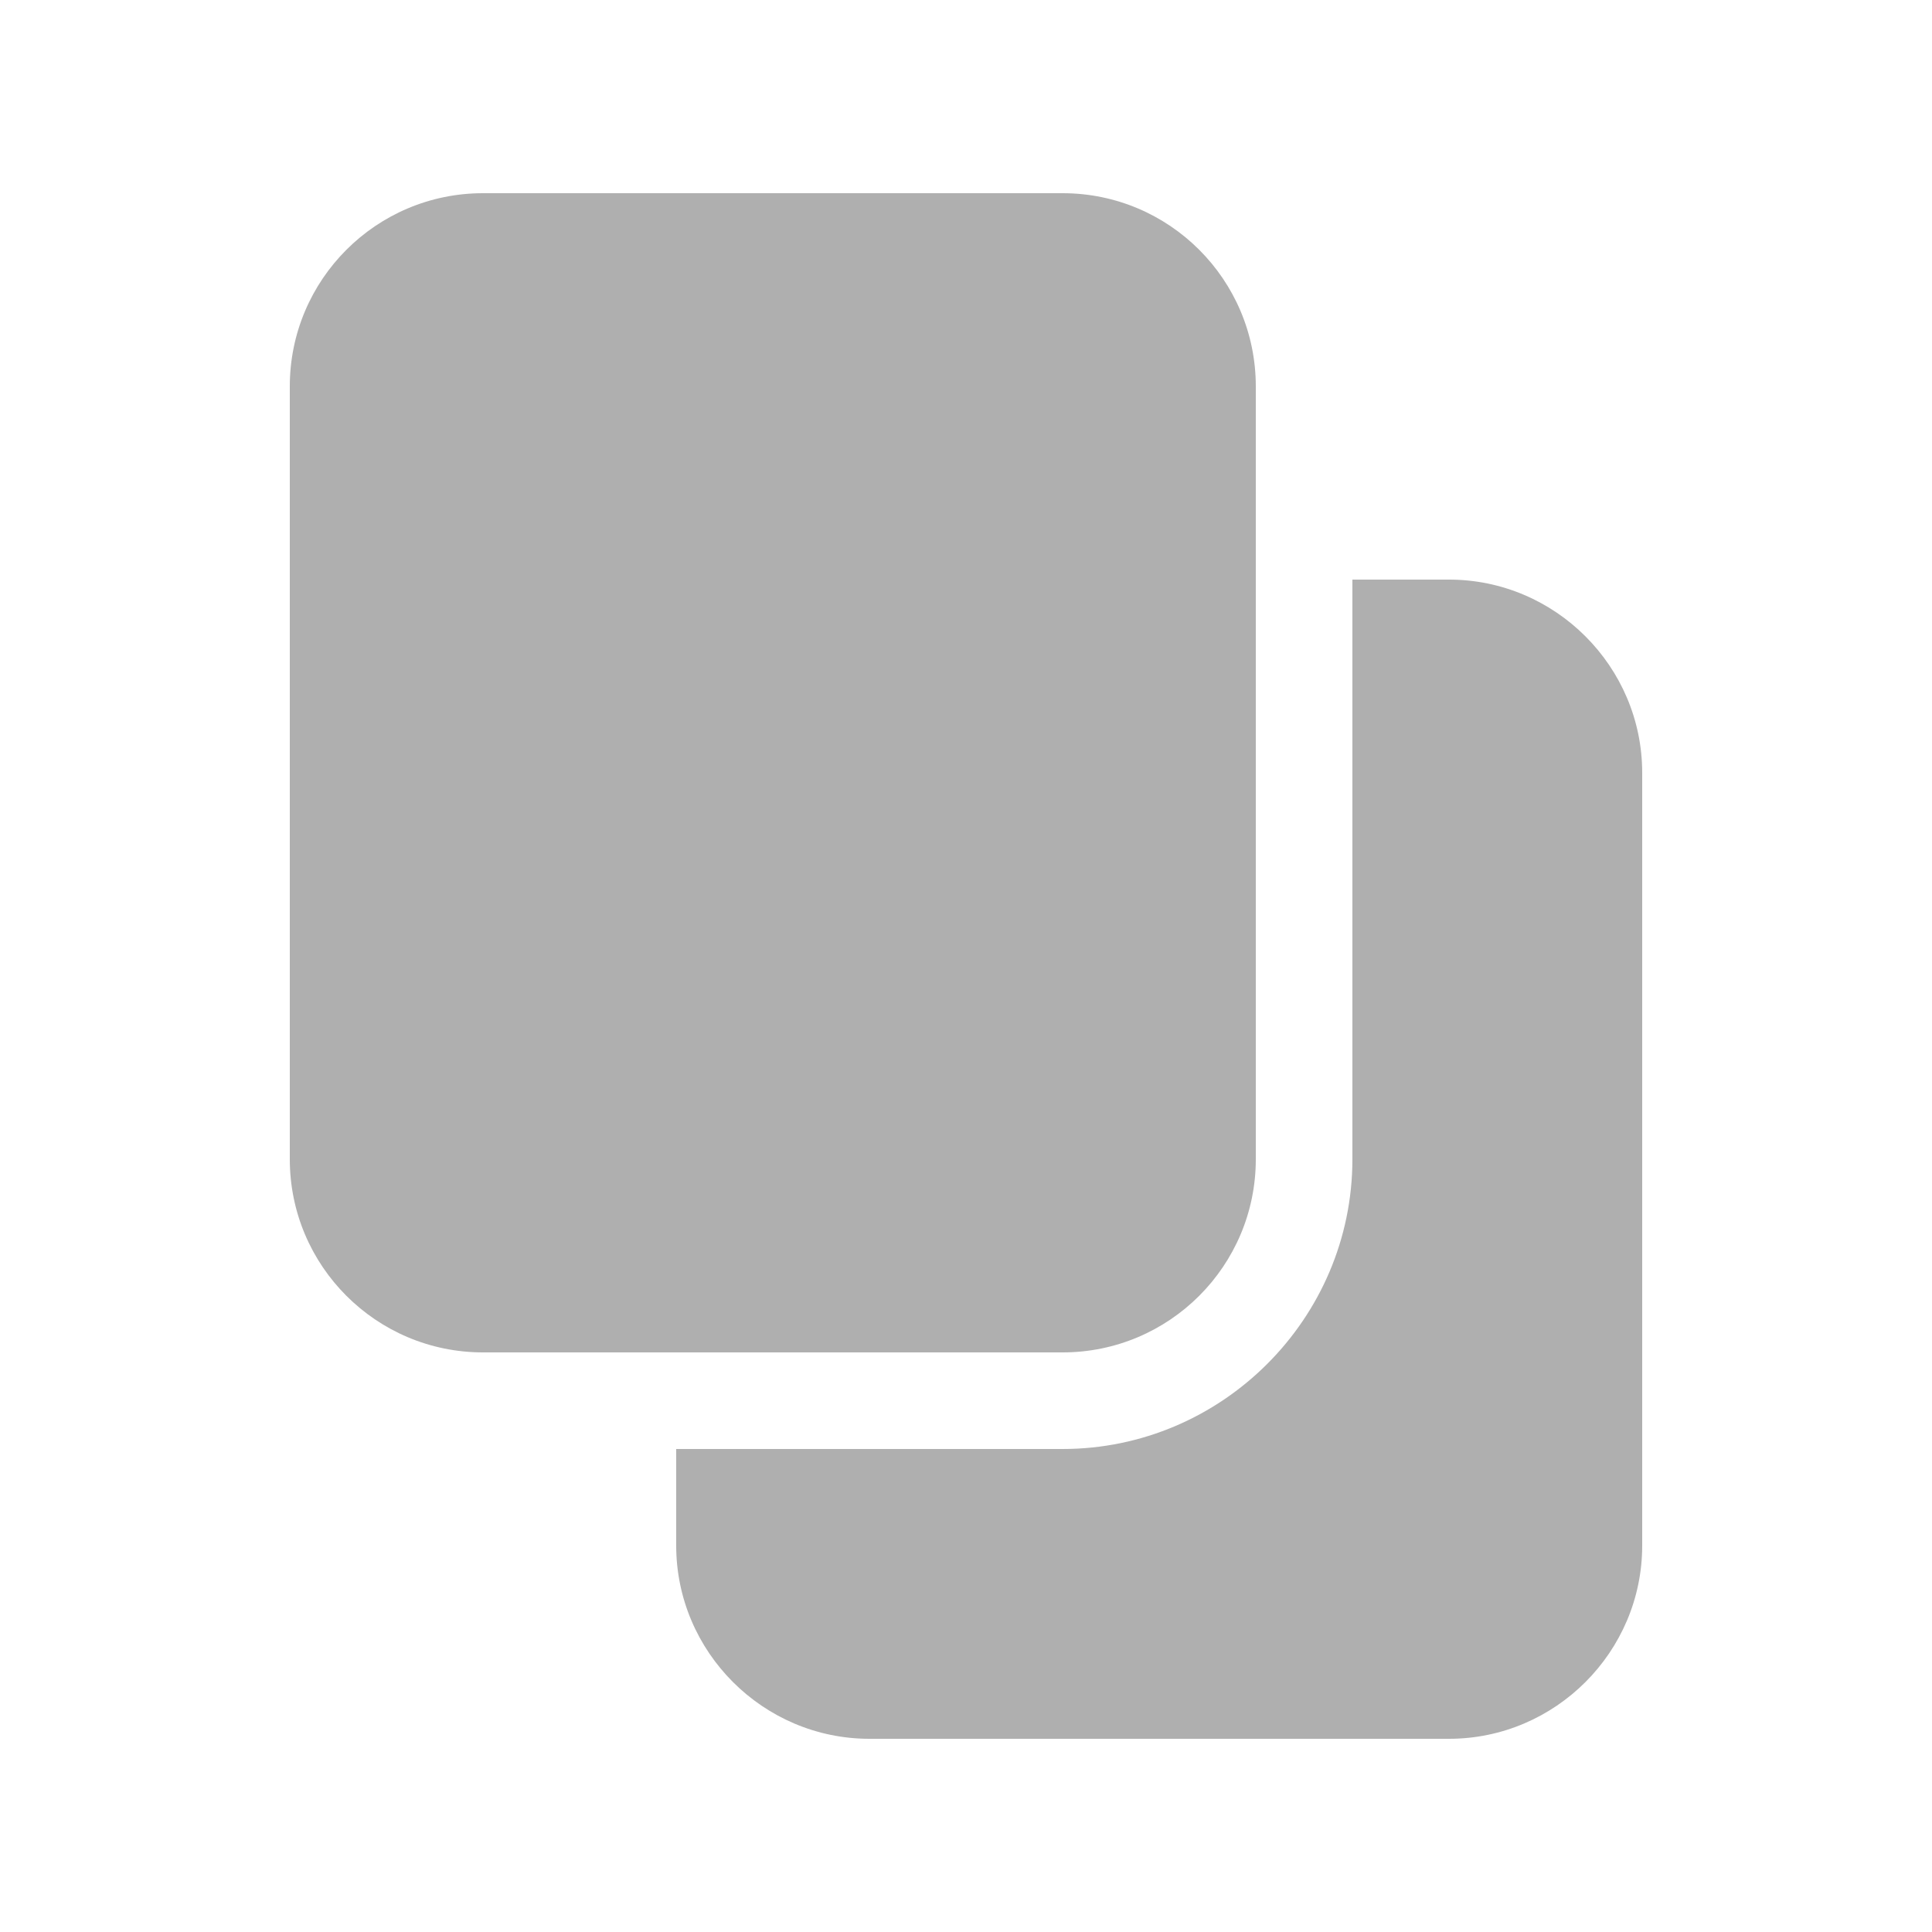
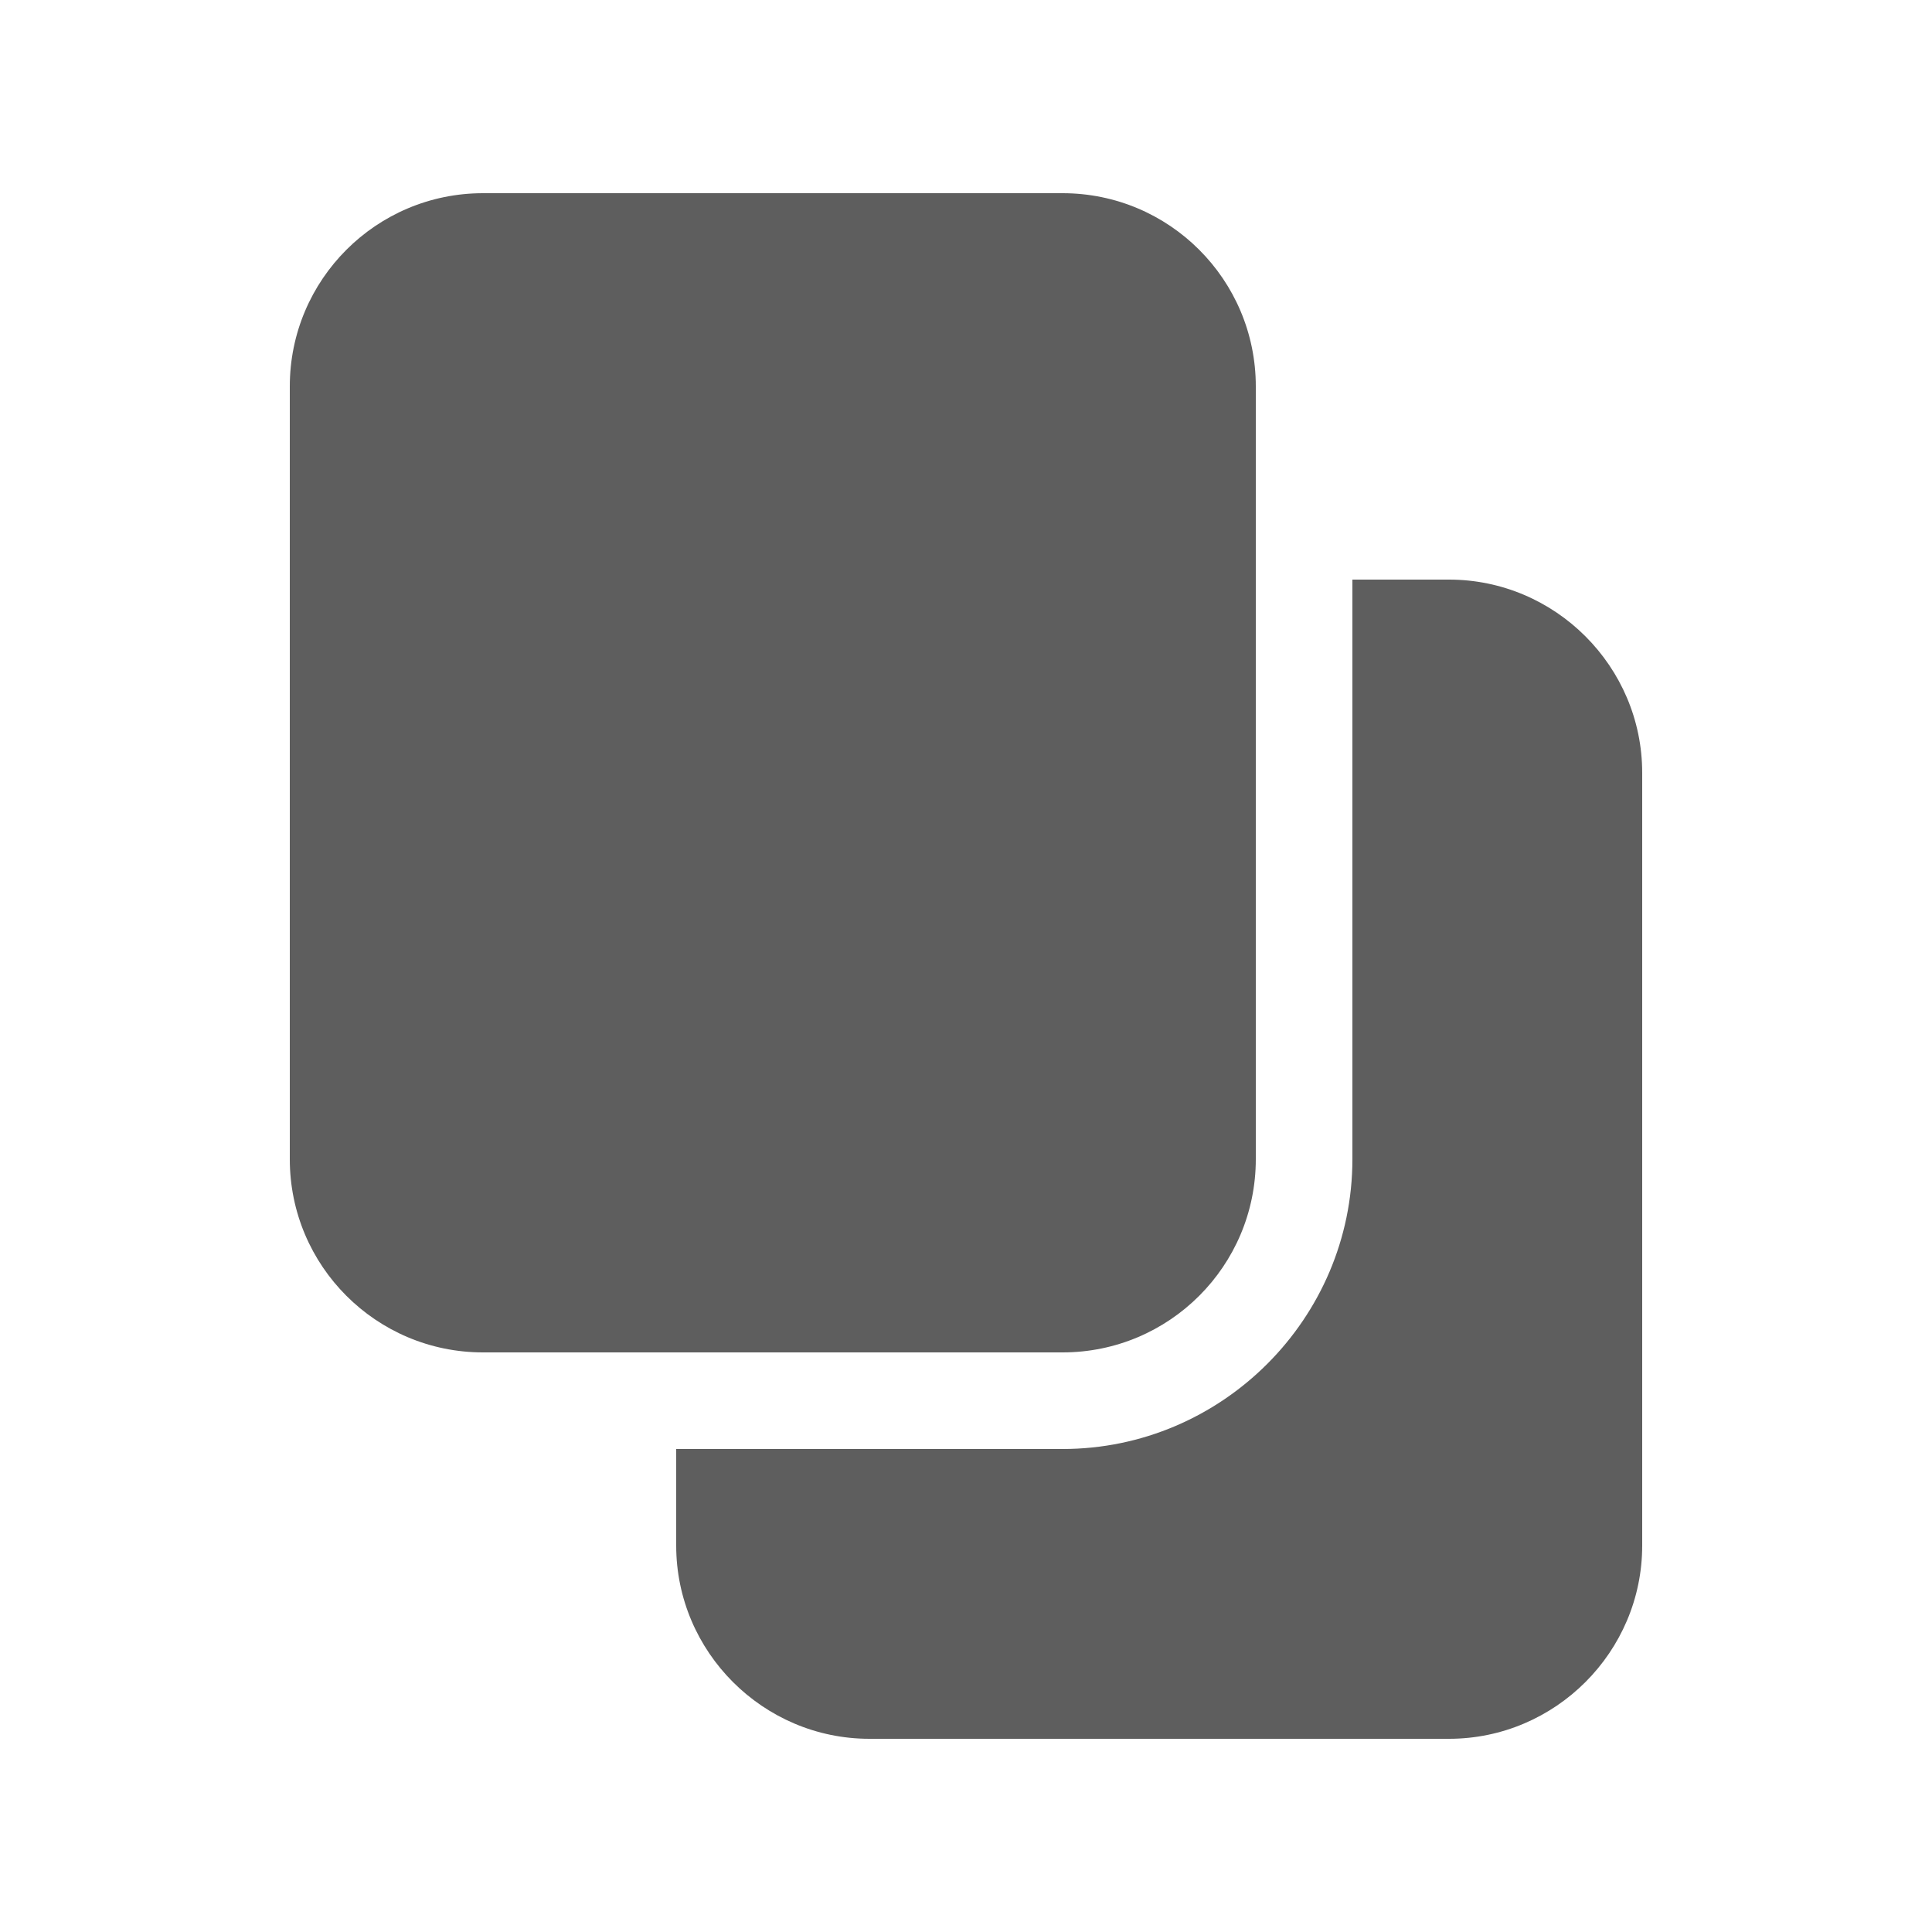
<svg xmlns="http://www.w3.org/2000/svg" id="_레이어_1" data-name="레이어 1" viewBox="0 0 20 20">
  <defs>
    <style>
      .cls-1 {
-         fill: #afafaf;
+         fill: #5e5e5e;
        stroke-width: 0px;
      }
    </style>
  </defs>
  <rect class="cls-1" x="3" y="2" width="10" height="12" rx="2" ry="2" />
  <path class="cls-1" d="M15,6h-1v6c0,1.65-1.35,3-3,3h-4v1c0,1.1.9,2,2,2h6c1.1,0,2-.9,2-2v-8c0-1.1-.9-2-2-2Z" />
</svg>
